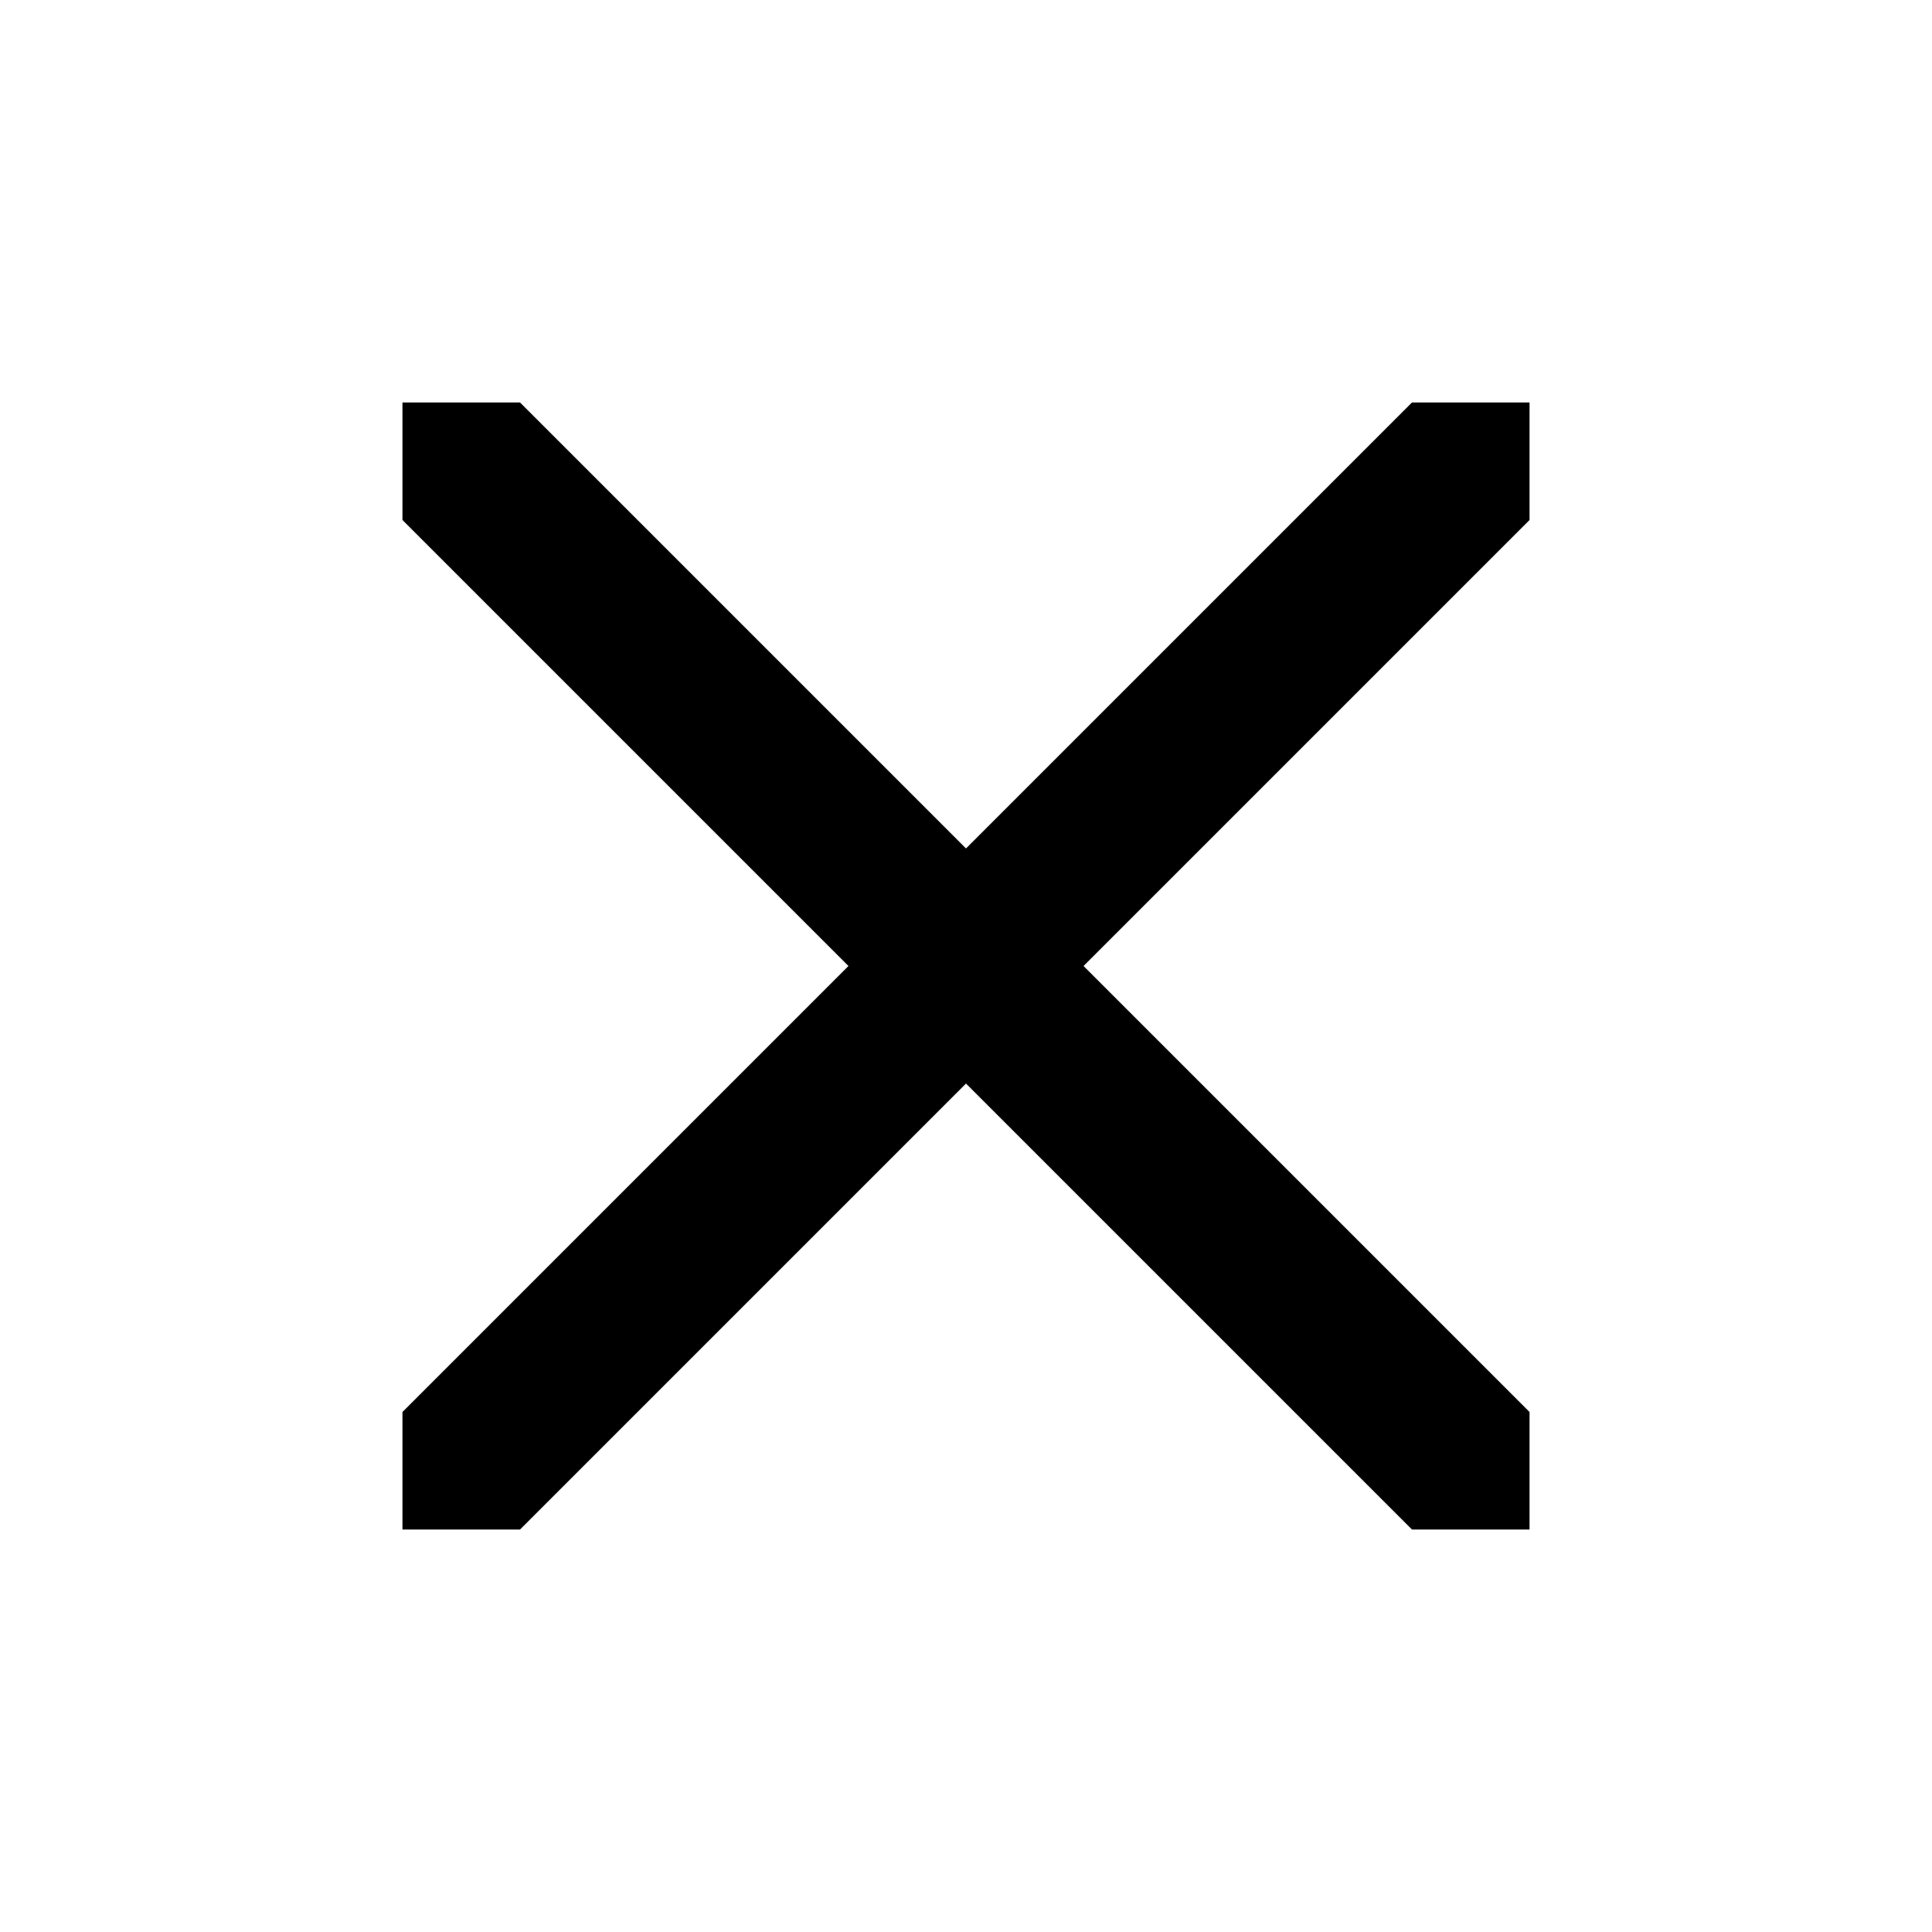
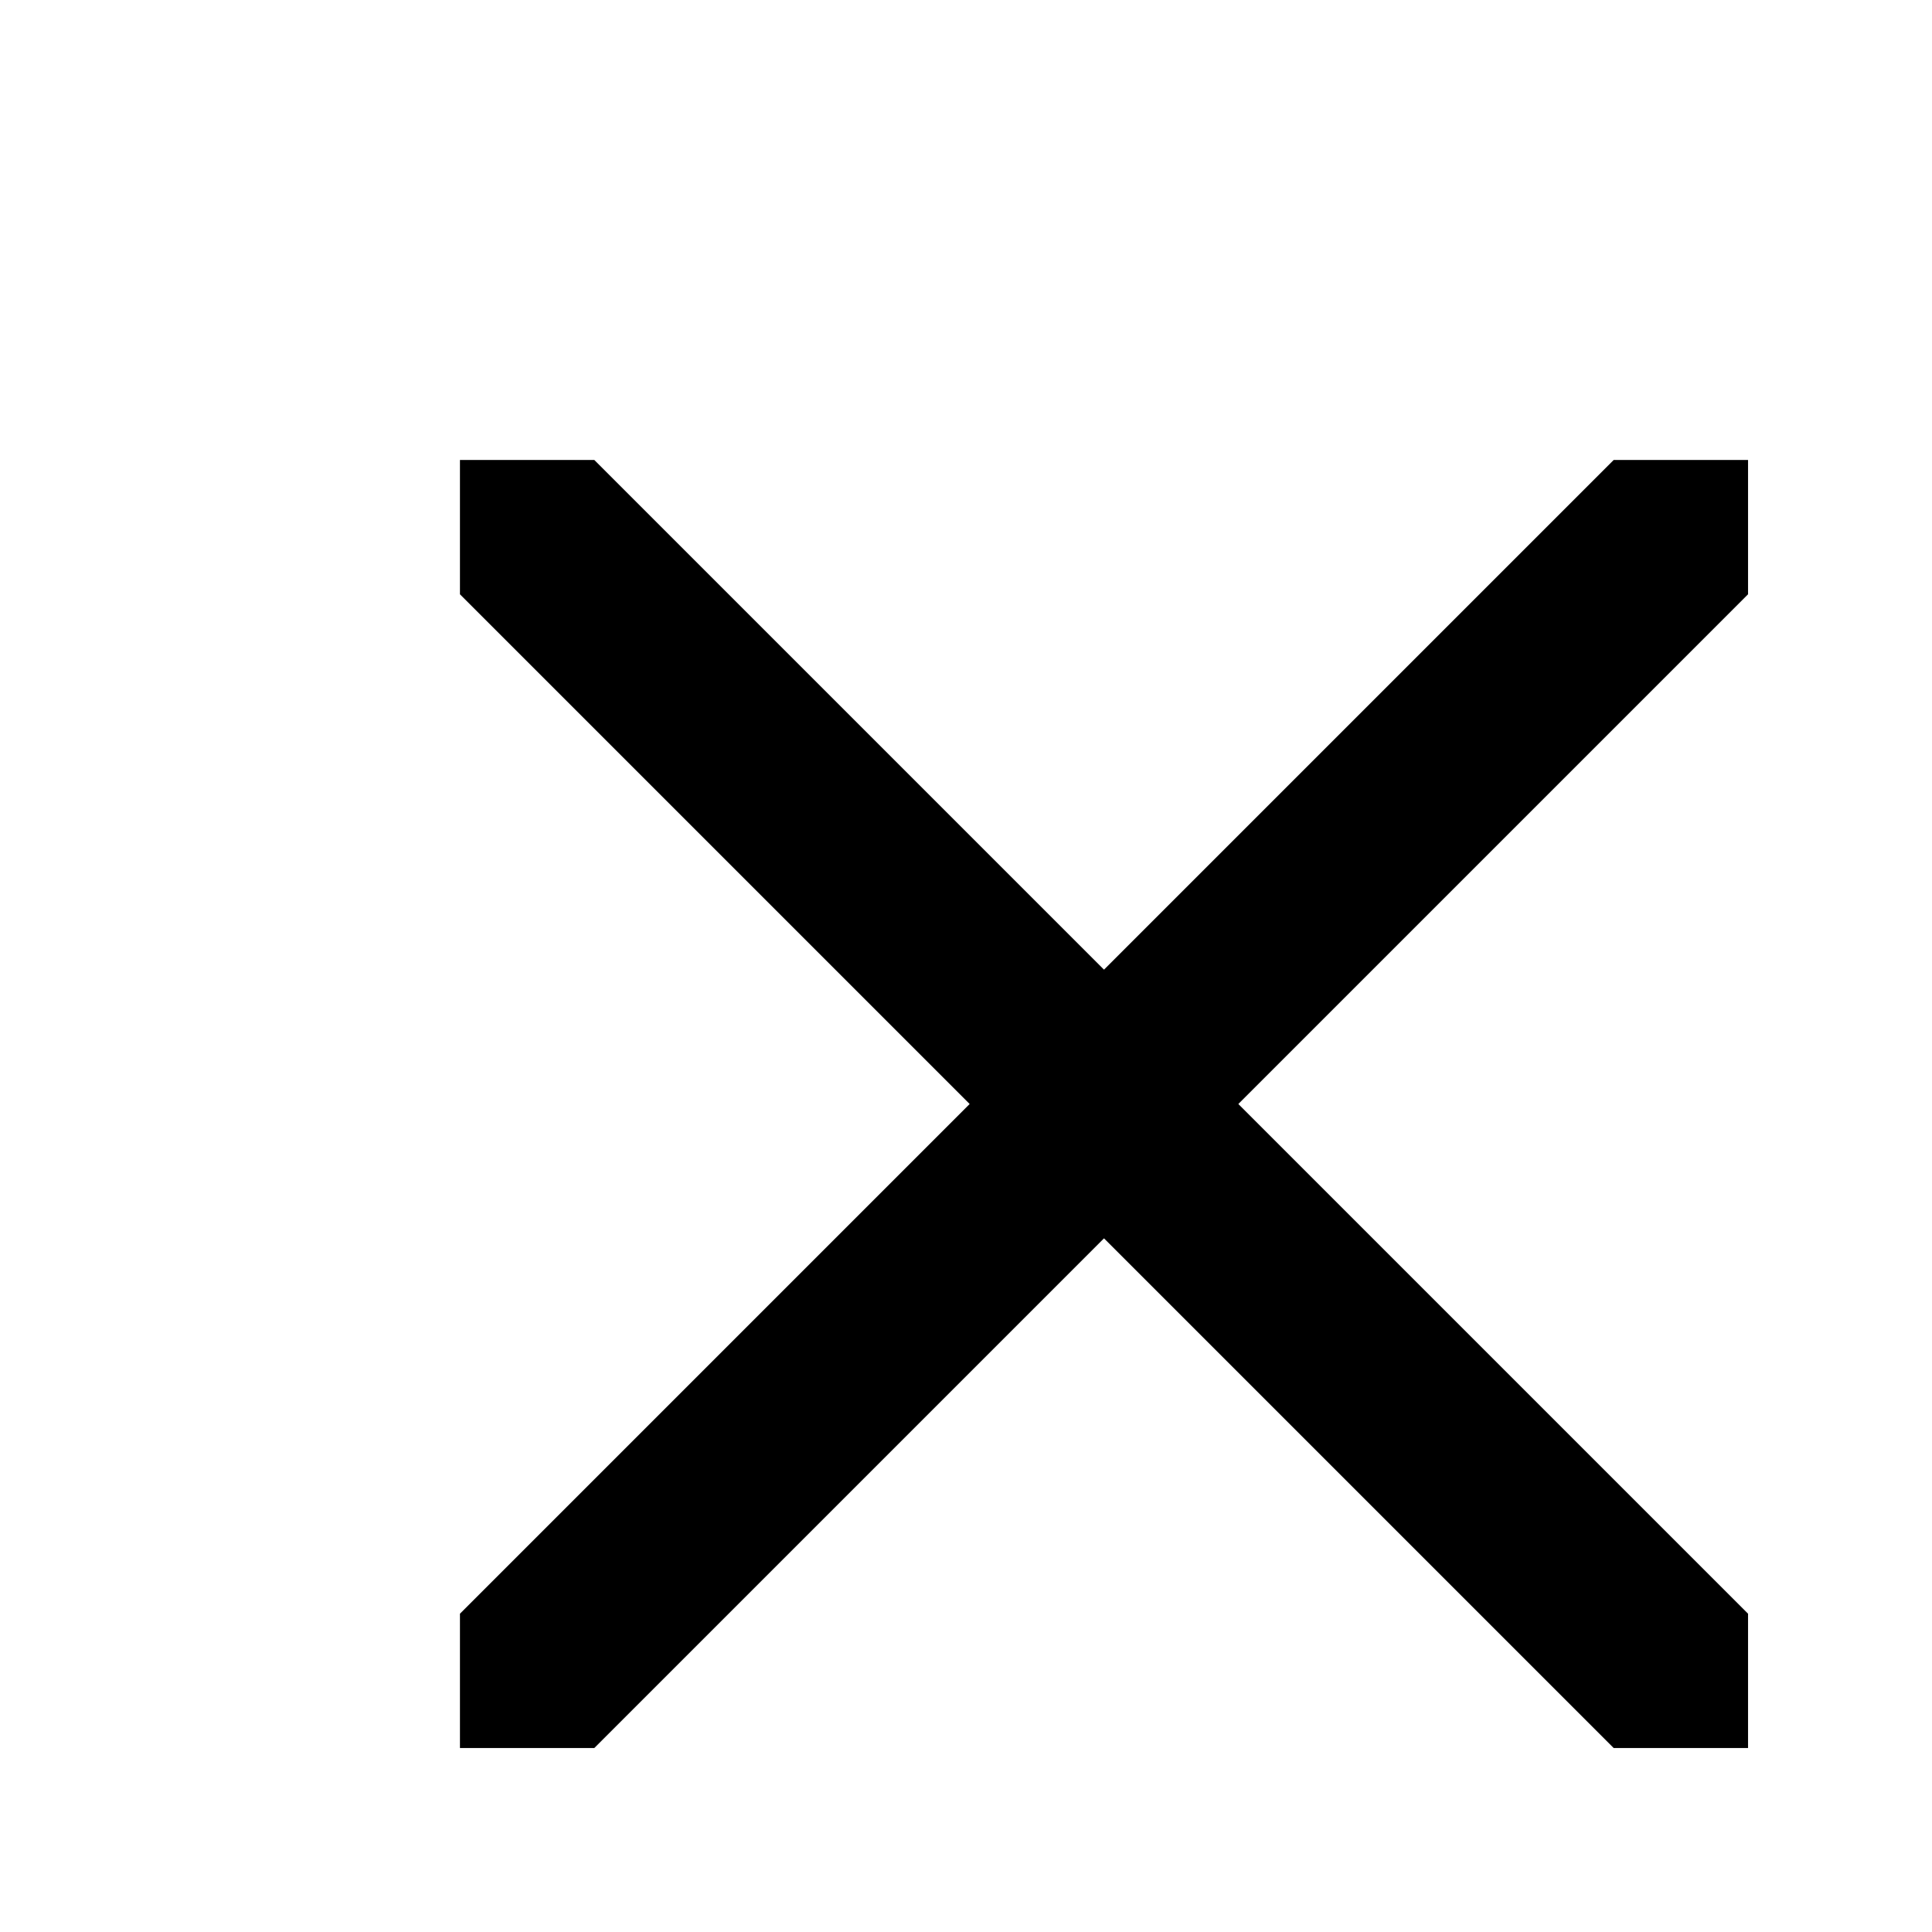
- <svg xmlns="http://www.w3.org/2000/svg" height="18px" viewBox="0 0 32 32" width="18px" fill="#000000">
+ <svg xmlns="http://www.w3.org/2000/svg" height="18px" viewBox="0 0 28 28" width="18px" fill="#000000">
  <path d="M17.947 16l7.387 7.387v1.947h-1.947l-7.387-7.387-7.387 7.387h-1.947v-1.947l7.387-7.387-7.387-7.387v-1.947h1.947l7.387 7.387 7.387-7.387h1.947v1.947l-7.387 7.387z" />
</svg>
